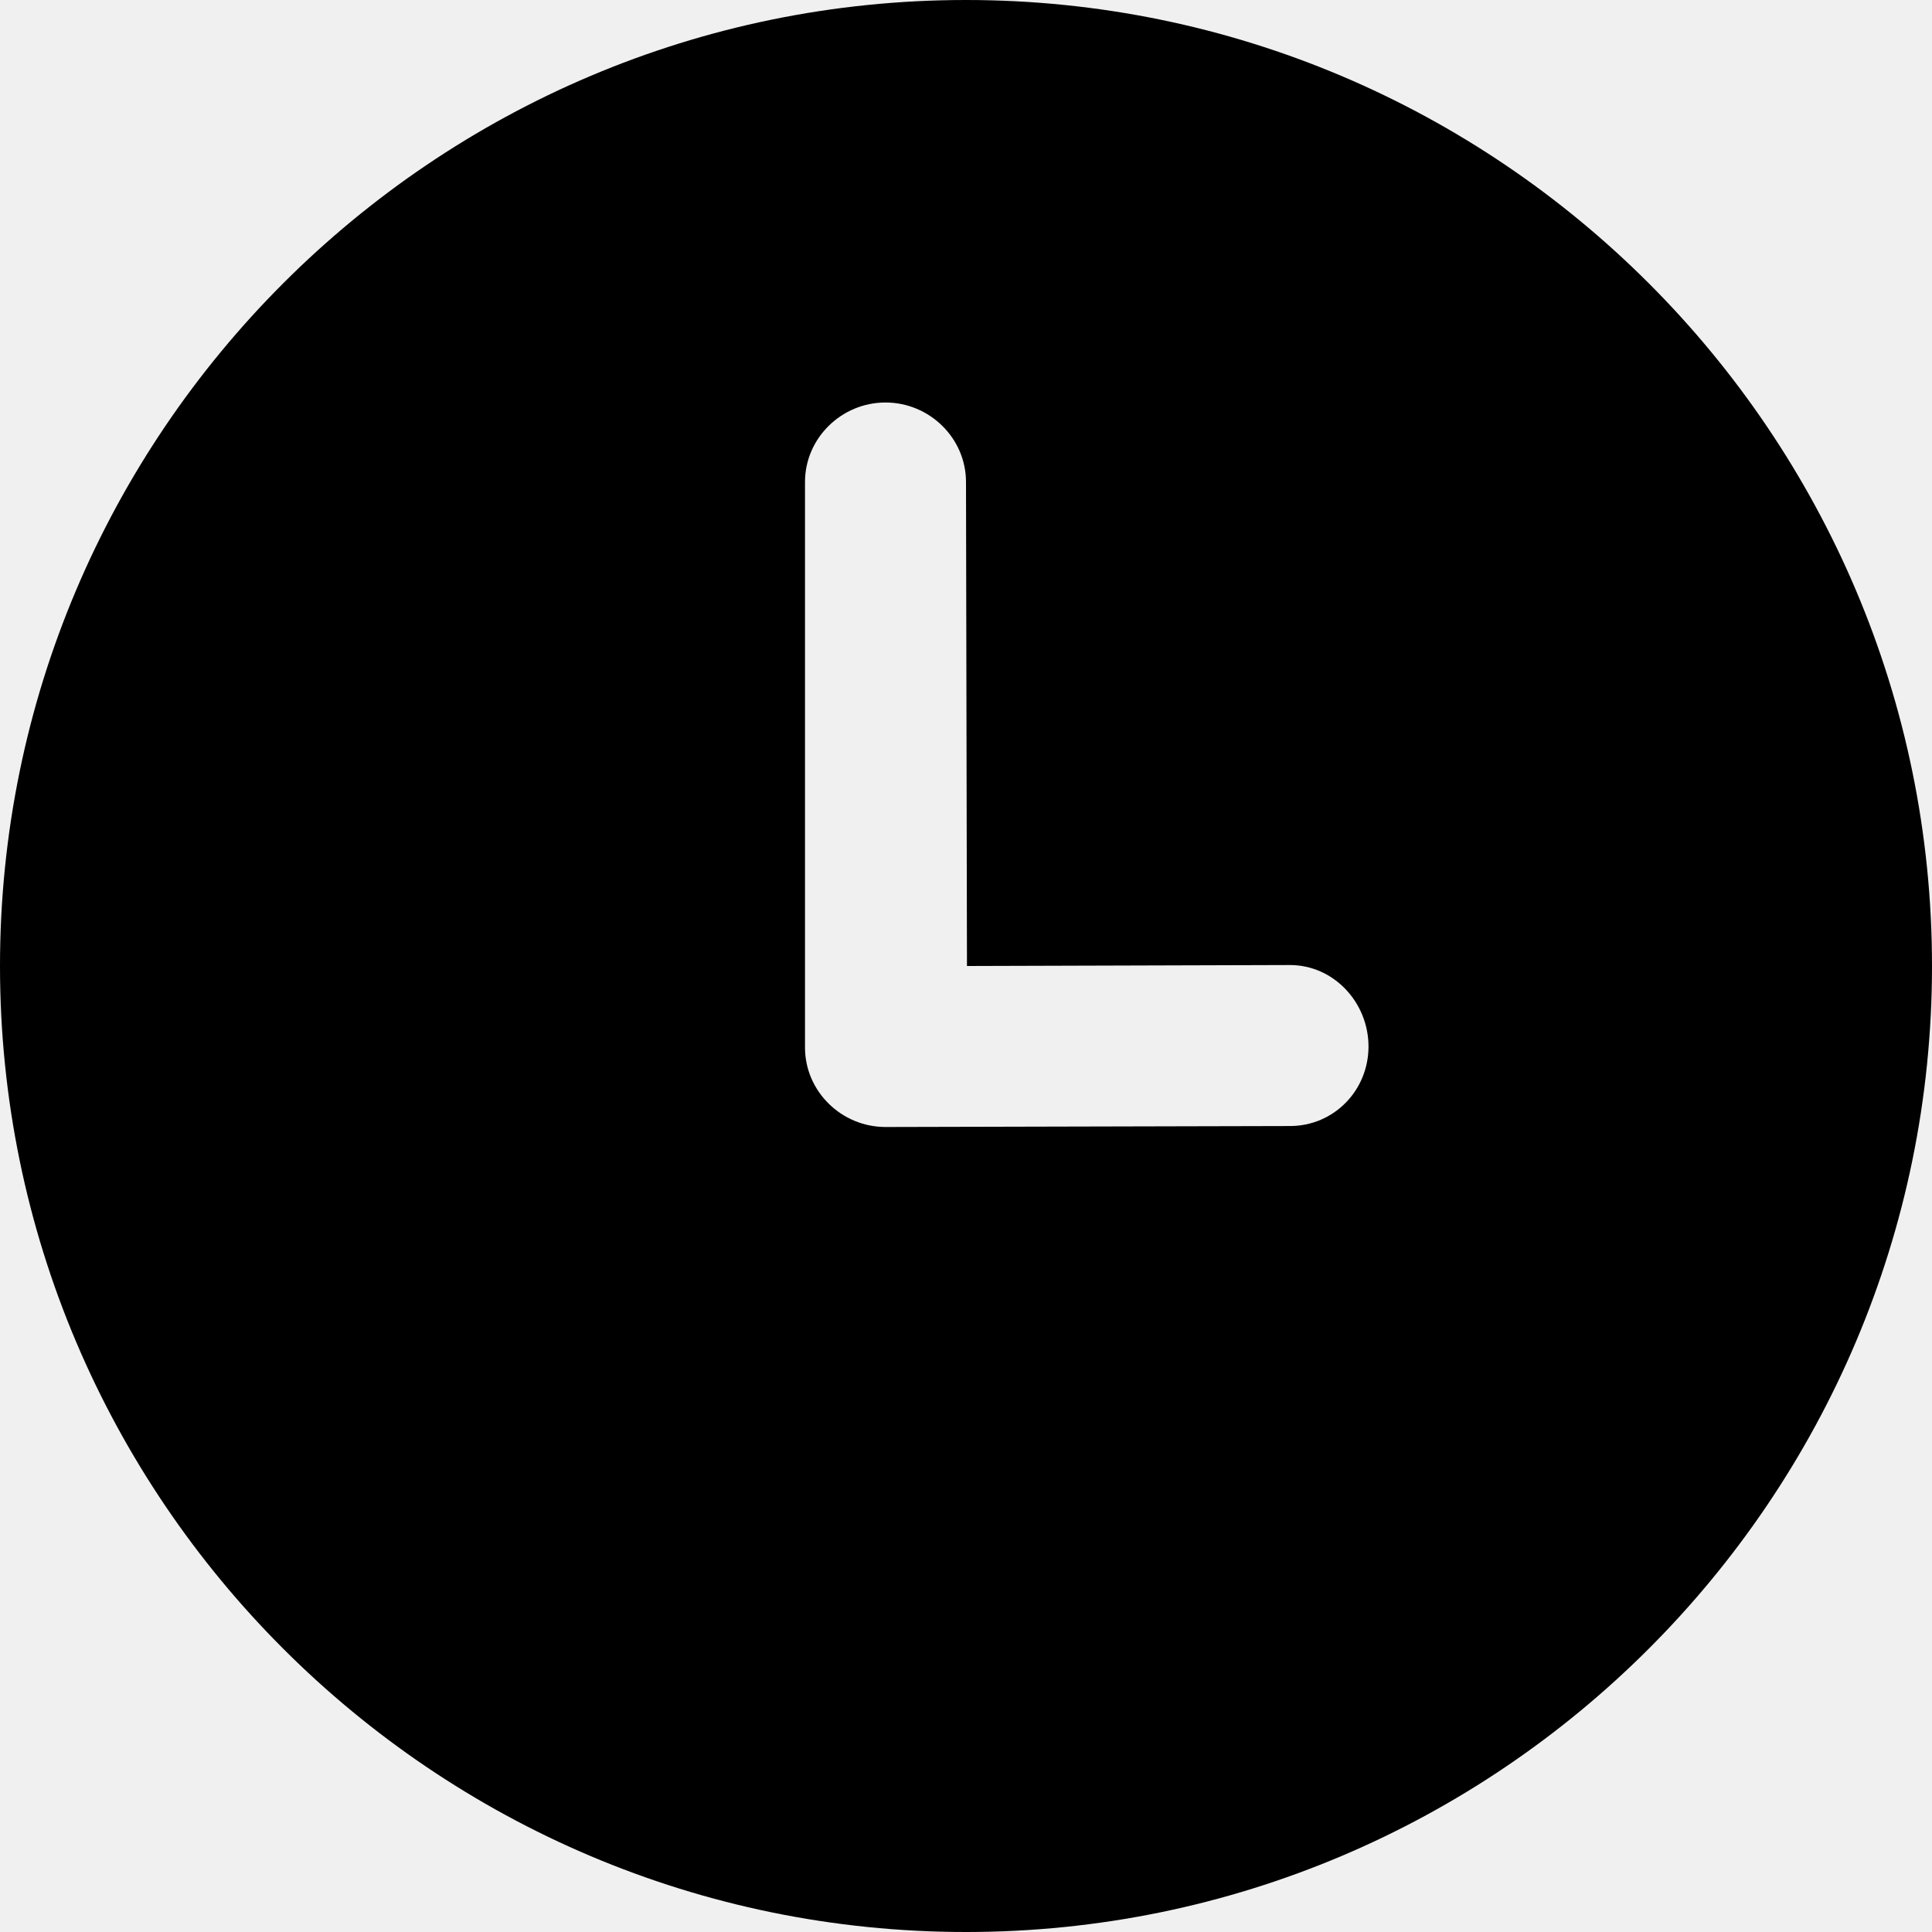
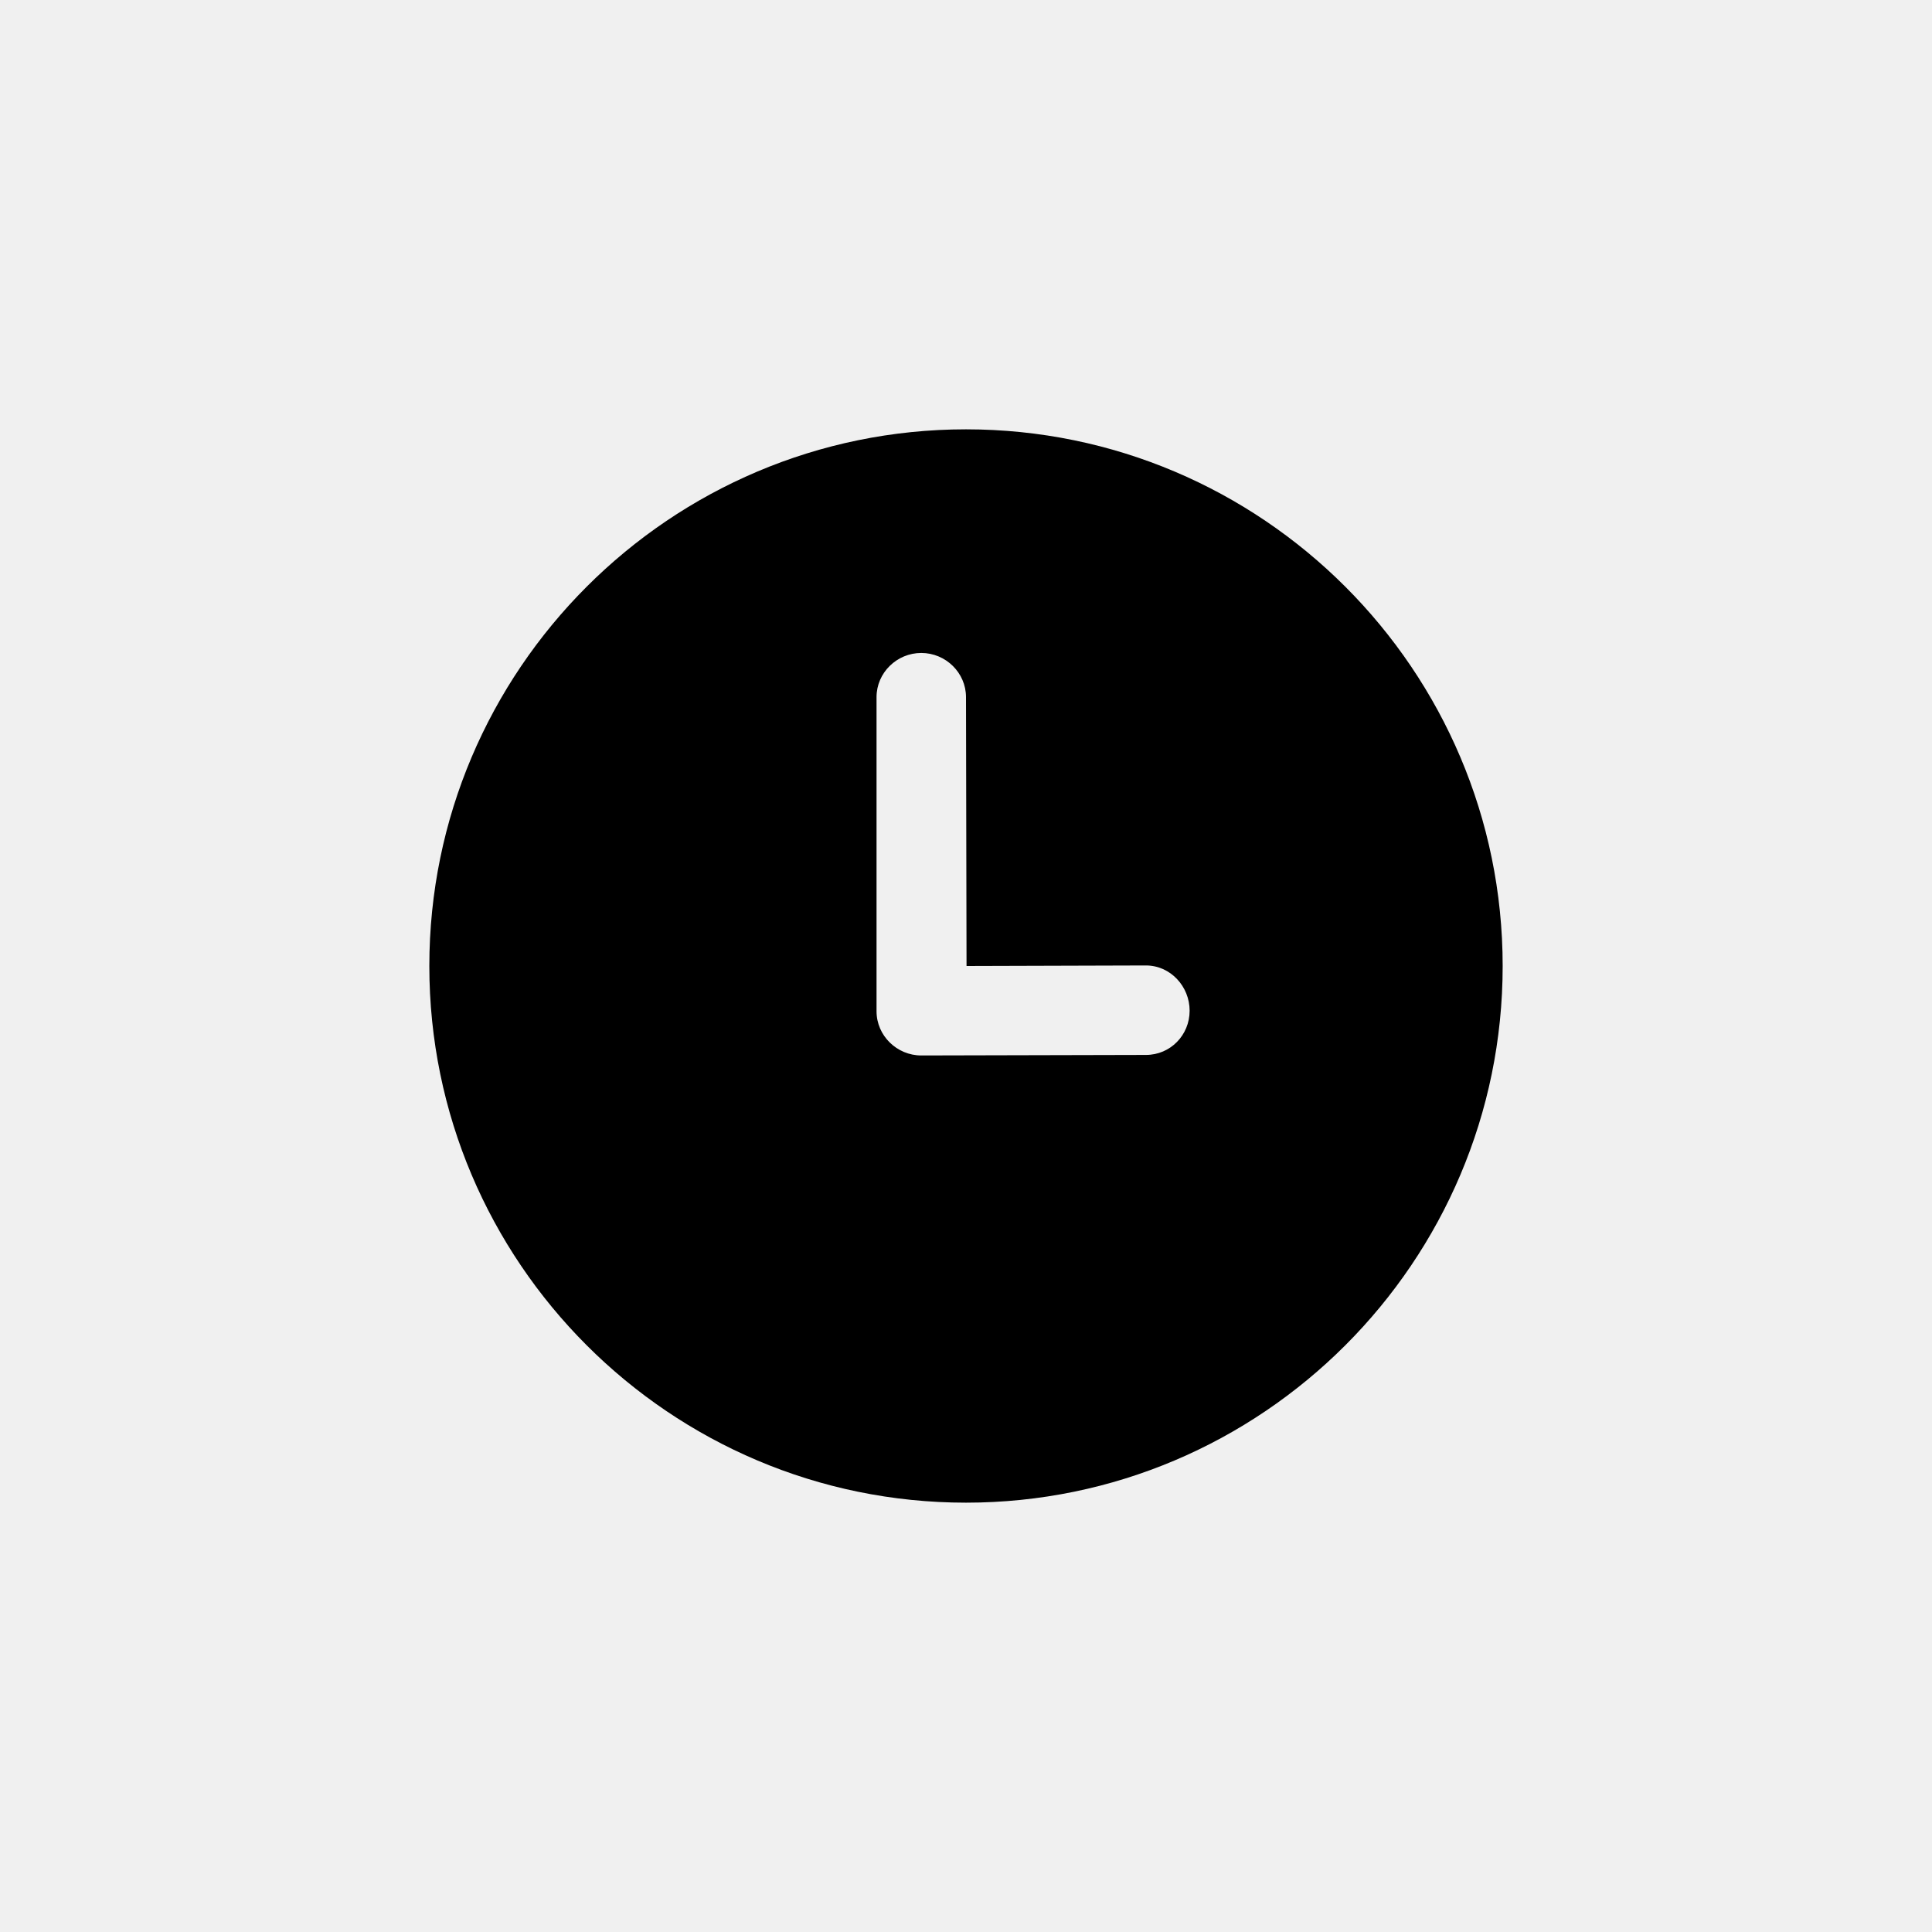
- <svg xmlns="http://www.w3.org/2000/svg" xmlns:xlink="http://www.w3.org/1999/xlink" width="24" height="24" viewBox="0 0 24 24" version="1.1">
-   <g id="Canvas" transform="translate(327 2250)">
-     <g id="clock">
-       <use xlink:href="#path0_fill" transform="translate(-327 -2250)" />
+ <svg xmlns="http://www.w3.org/2000/svg" xmlns:xlink="http://www.w3.org/1999/xlink" width="36" height="36" viewBox="0 0 36 36" version="1.1">
+   <g id="Canvas" transform="translate(6177 460)">
+     <clipPath id="clip-0" clip-rule="evenodd">
+       <path d="M -6177 -460L -6141 -460L -6141 -424L -6177 -424L -6177 -460Z" fill="#FFFFFF" />
+     </clipPath>
+     <g id="clock" clip-path="url(#clip-0)">
+       <g id="clock">
+         <use xlink:href="#path0_fill" transform="translate(-6169 -452)" />
+       </g>
    </g>
  </g>
  <defs>
-     <path id="path0_fill" fill-rule="evenodd" d="M 12 0C 5.383 0 0 5.383 0 12C 0 18.617 5.383 24 12 24C 18.617 24 24 18.617 24 12C 24 5.383 18.617 0 12 0ZM 16.024 11.988L 12.012 12L 12 5.988C 12 5.442 11.546 5 11 5C 10.454 5 10 5.442 10 5.988L 10 13.012C 10 13.558 10.454 14 11 14L 16.024 13.988C 16.57 13.988 17 13.546 17 13C 17 12.455 16.57 11.988 16.024 11.988Z" />
+     <path id="path0_fill" fill-rule="evenodd" d="M 10 0C 4.486 0 0 4.486 0 10C 0 15.514 4.486 20 10 20C 15.514 20 20 15.514 20 10C 20 4.486 15.514 0 10 0ZM 13.353 9.99L 10.01 10L 10 4.99C 10 4.535 9.621 4.167 9.167 4.167C 8.712 4.167 8.333 4.535 8.333 4.99L 8.333 10.843C 8.333 11.298 8.712 11.667 9.167 11.667L 13.353 11.657C 13.808 11.657 14.167 11.288 14.167 10.833C 14.167 10.379 13.808 9.99 13.353 9.99Z" />
  </defs>
</svg>
